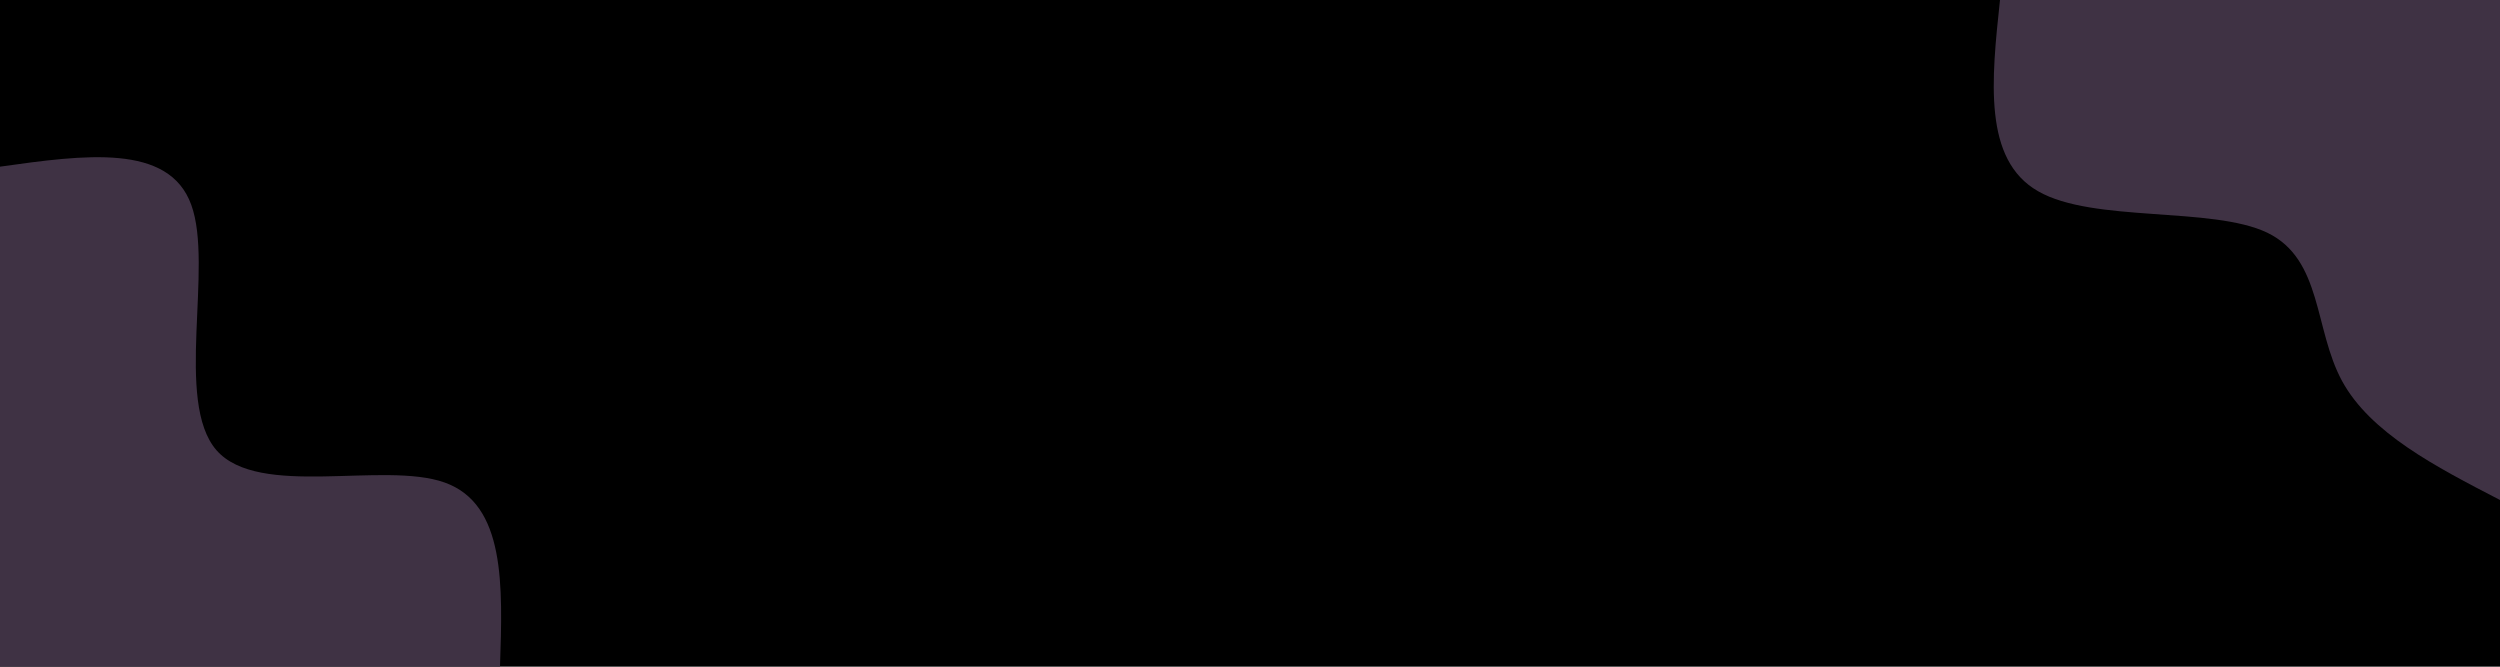
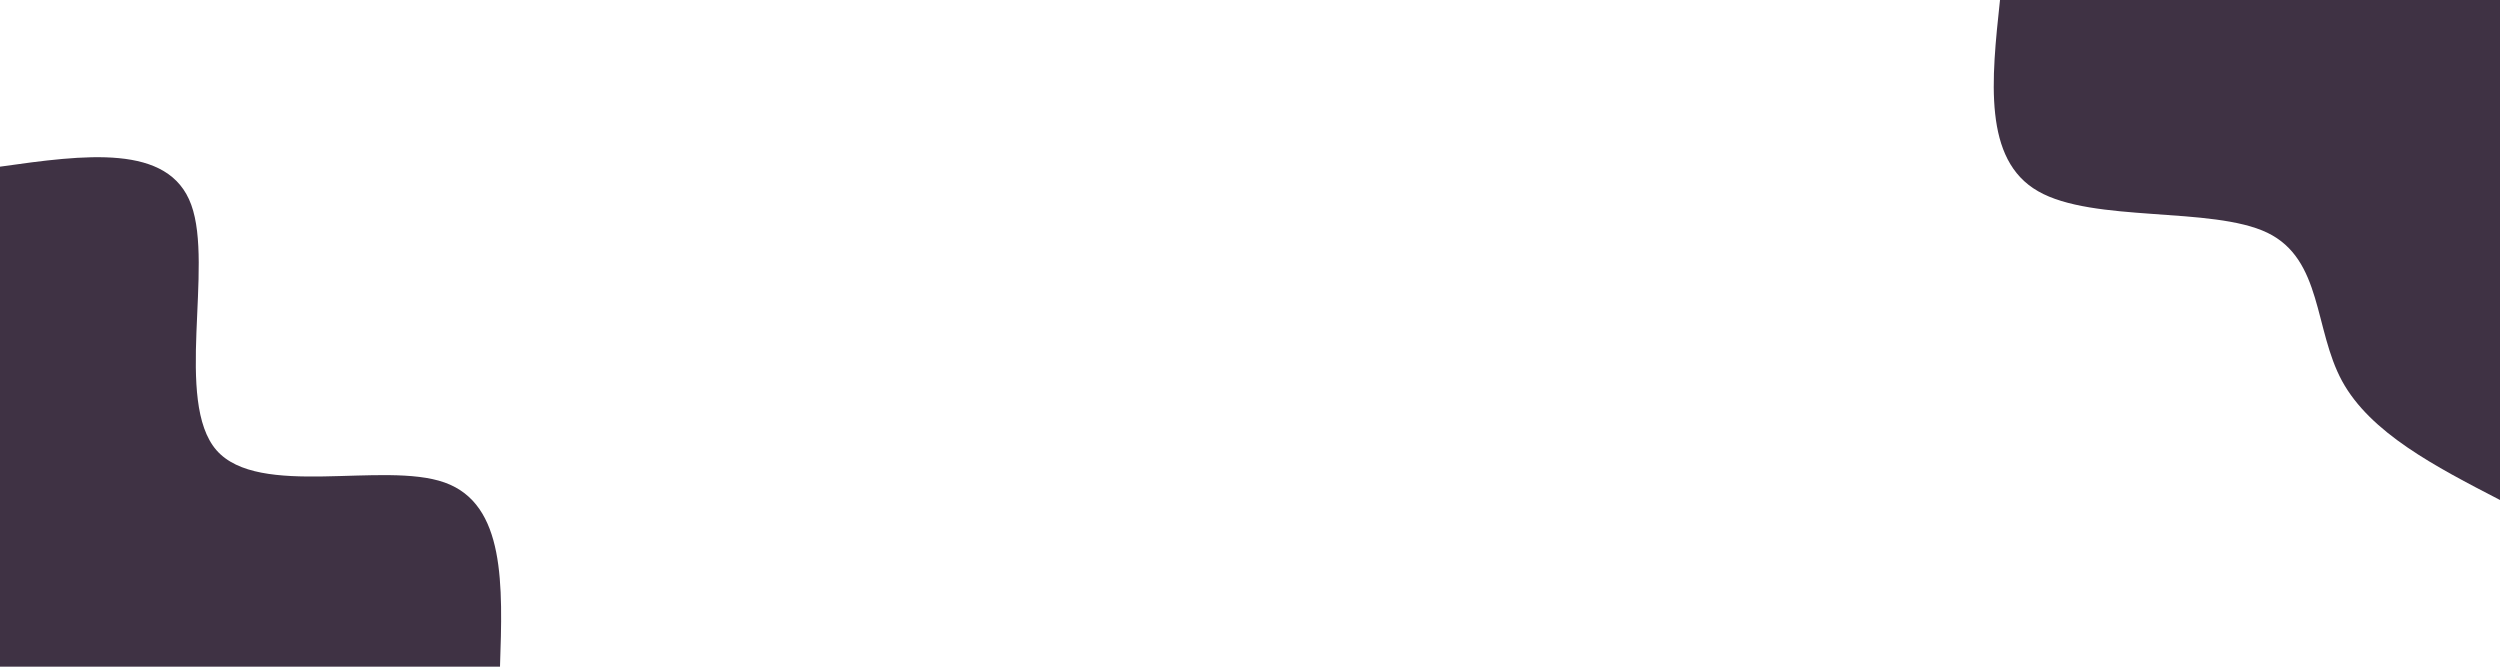
<svg xmlns="http://www.w3.org/2000/svg" id="visual" viewBox="0 0 1200 320" width="1200" height="320" version="1.1">
-   <rect x="0" y="0" width="1200" height="320" fill="#000000" />
+   <rect x="0" y="0" width="1200" height="320" fill="none" />
  <defs>
    <linearGradient id="grad1_0" x1="73.3%" y1="0%" x2="100%" y2="100%">
-       <stop offset="-25%" stop-color="#000000" stop-opacity="1" />
-       <stop offset="125%" stop-color="#000000" stop-opacity="1" />
+       <stop offset="-25%" stop-color="none" stop-opacity="1" />
+       <stop offset="125%" stop-color="none" stop-opacity="1" />
    </linearGradient>
  </defs>
  <defs>
    <linearGradient id="grad2_0" x1="0%" y1="0%" x2="26.7%" y2="100%">
-       <stop offset="-25%" stop-color="#000000" stop-opacity="1" />
-       <stop offset="125%" stop-color="#000000" stop-opacity="1" />
+       <stop offset="-25%" stop-color="none" stop-opacity="1" />
+       <stop offset="125%" stop-color="none" stop-opacity="1" />
    </linearGradient>
  </defs>
  <g transform="translate(1200, 0)">
    <path d="M0 240C-31.1 223.9 -62.2 207.8 -75.8 182.9C-89.3 158.1 -85.2 124.5 -111.7 111.7C-138.2 99 -195.3 107 -221.7 91.8C-248.2 76.7 -244.1 38.3 -240 0L0 0Z" fill="#3F3244" />
  </g>
  <g transform="translate(0, 320)">
    <path d="M0 -240C40.5 -245.7 81.1 -251.3 91.8 -221.7C102.6 -192.1 83.6 -127.3 103.9 -103.9C124.3 -80.6 184.2 -98.8 213.4 -88.4C242.7 -78 241.3 -39 240 0L0 0Z" fill="#3F3244" />
  </g>
</svg>
